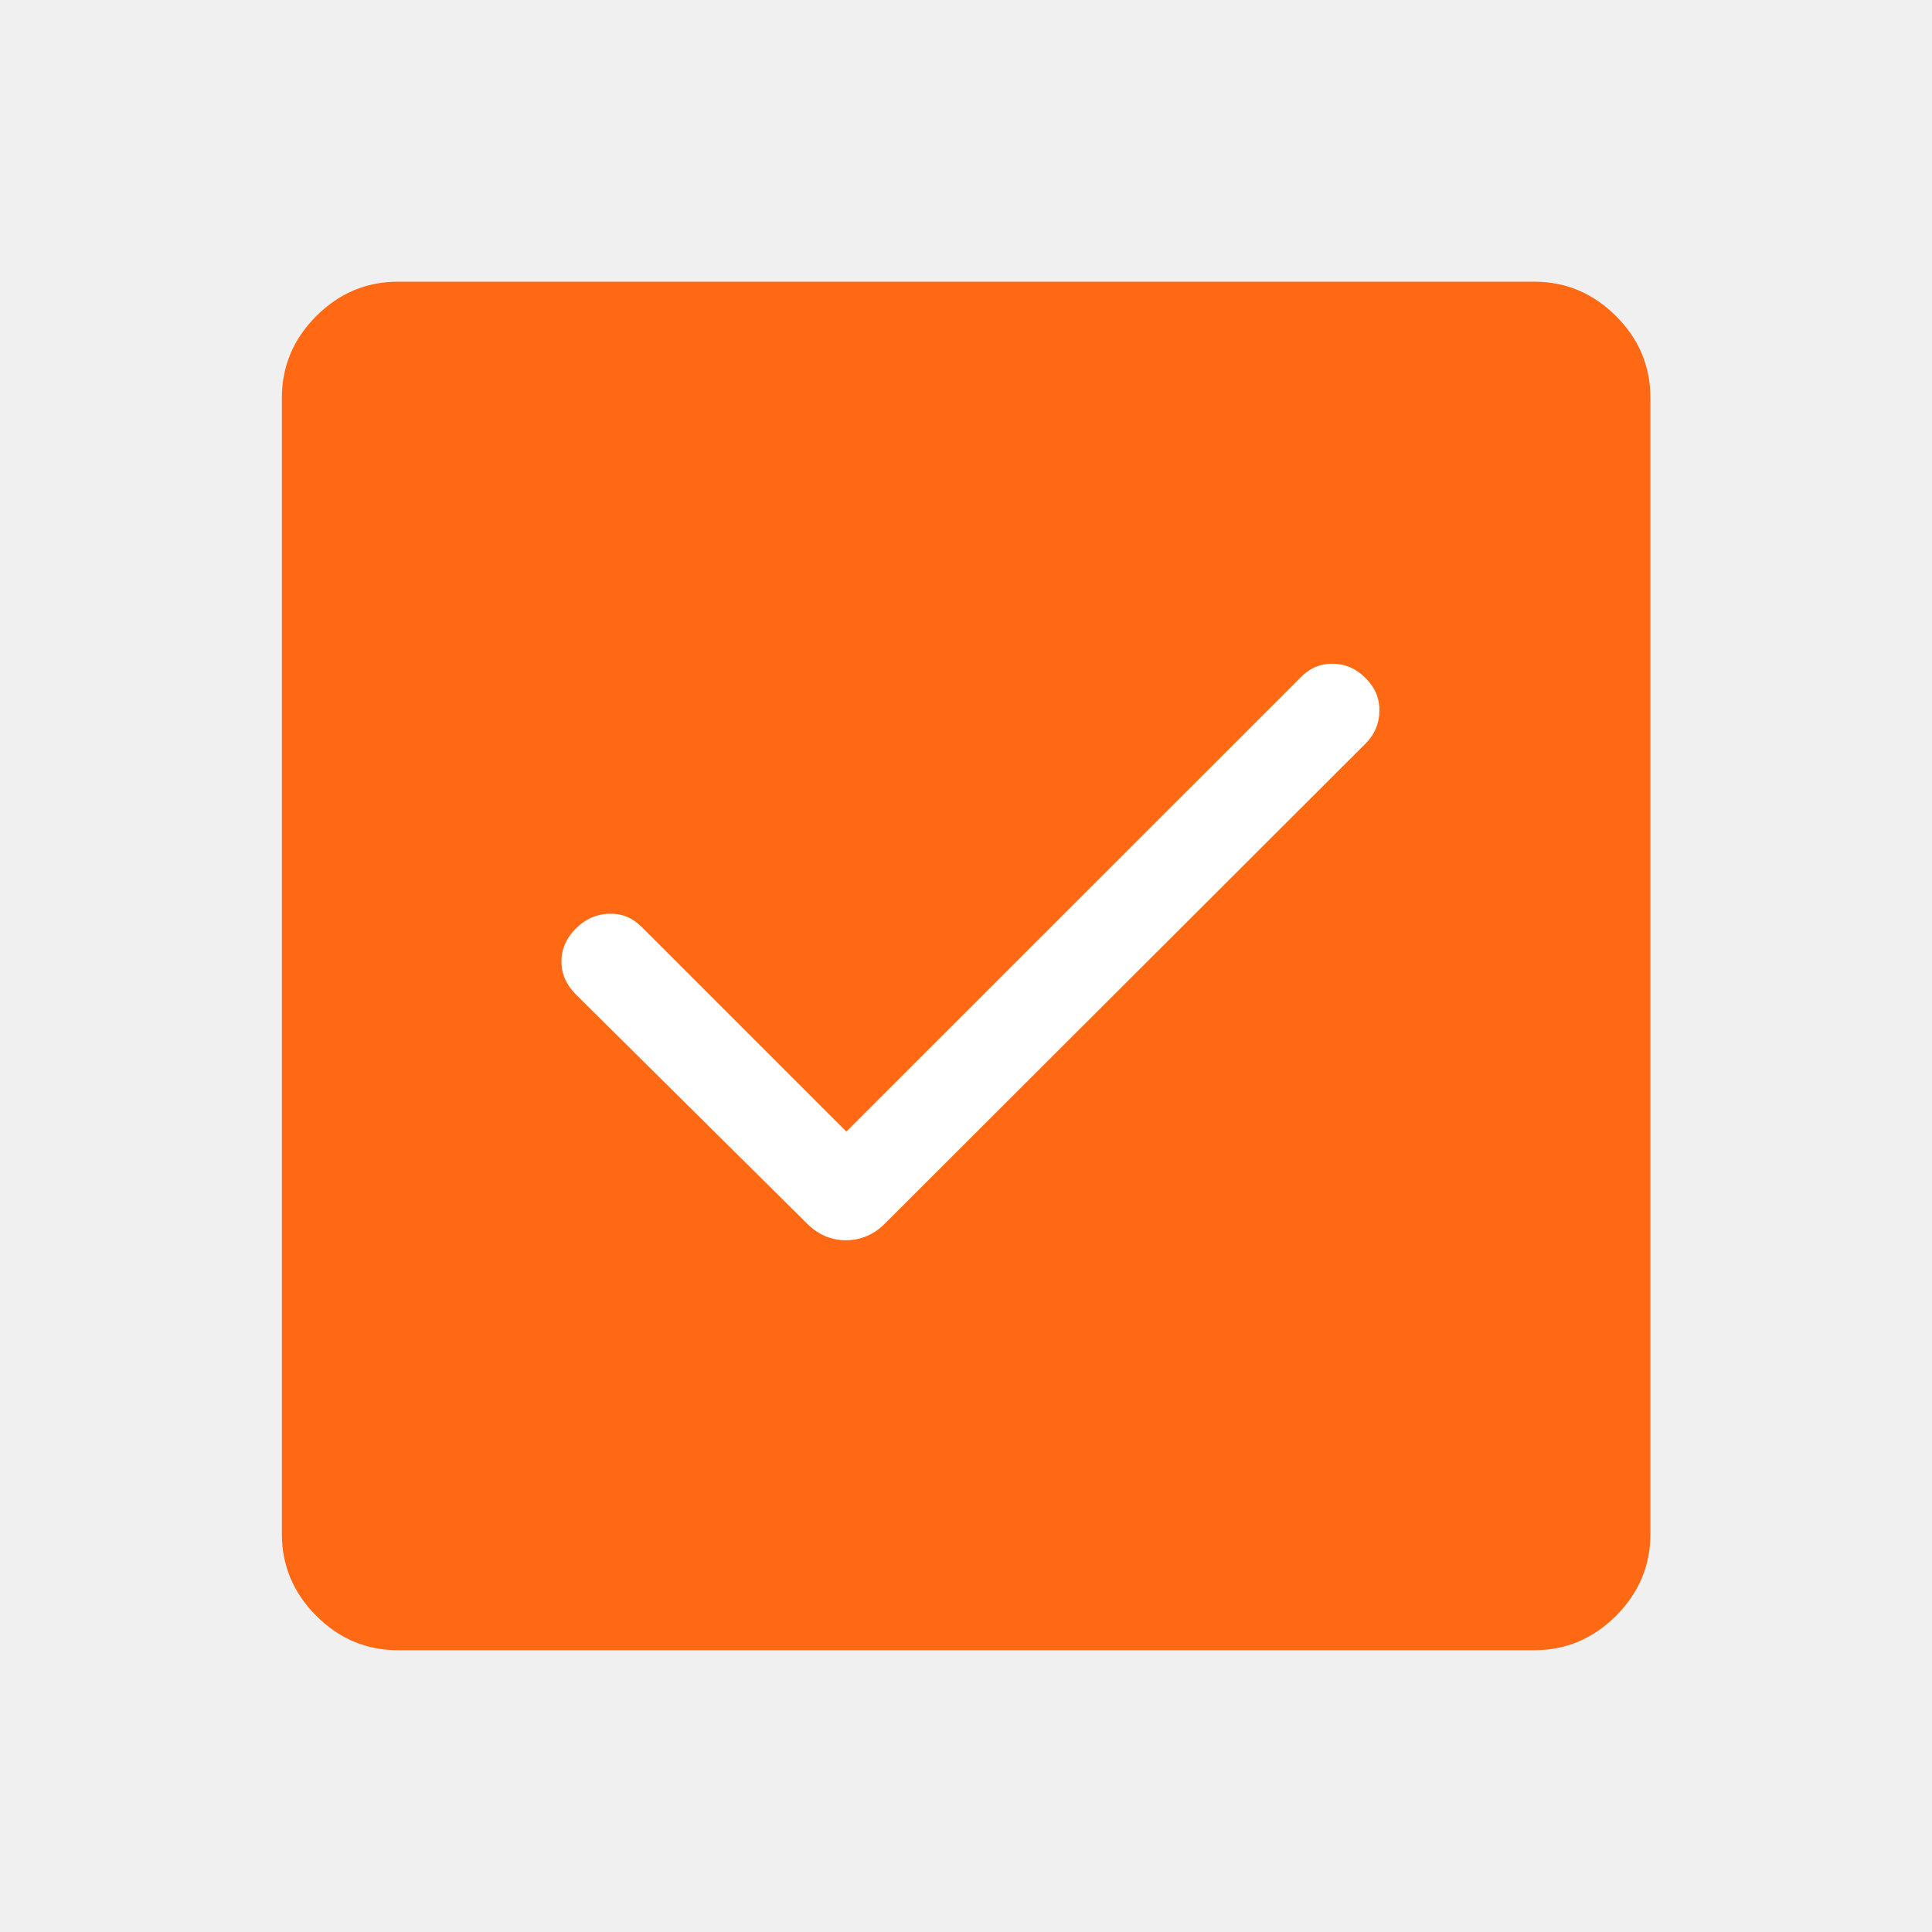
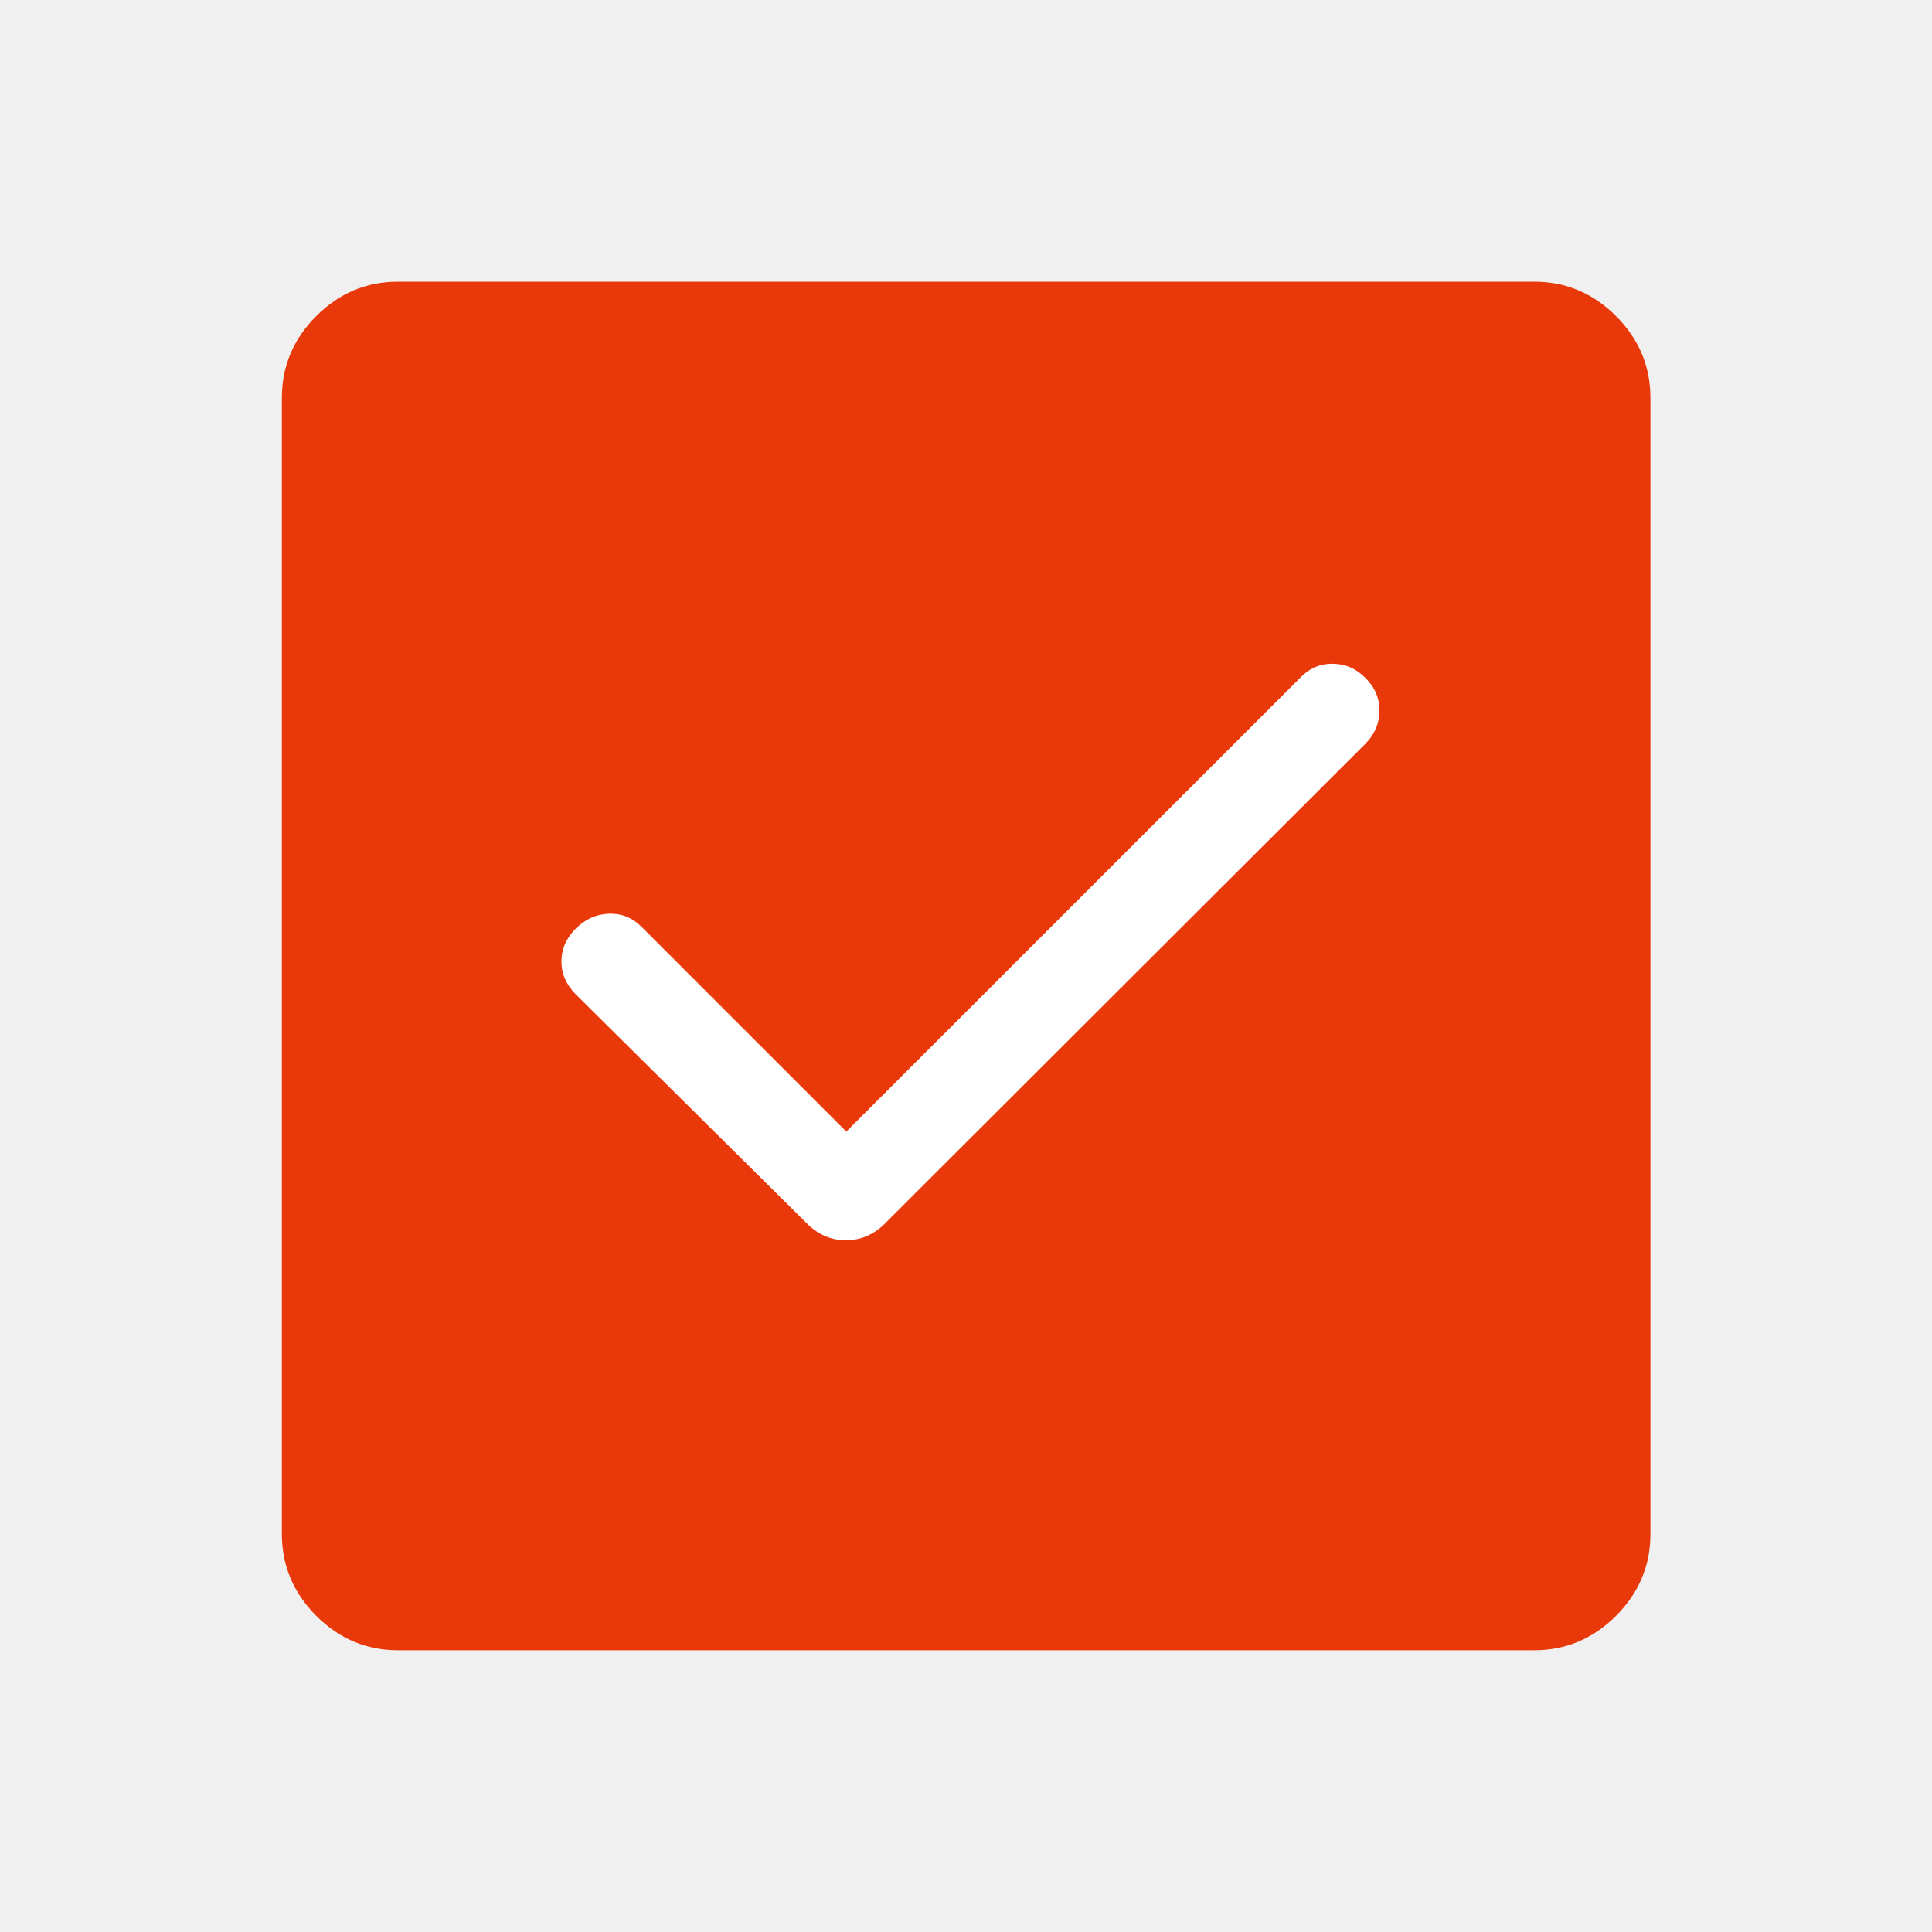
<svg xmlns="http://www.w3.org/2000/svg" width="20" height="20" viewBox="0 0 20 20" fill="none">
-   <rect x="3" y="3" width="14" height="14" rx="2" fill="#FF6914" />
-   <path d="M4.12 17.083C3.793 17.083 3.511 16.964 3.274 16.727C3.037 16.489 2.918 16.207 2.918 15.881V4.118C2.918 3.791 3.037 3.509 3.274 3.272C3.511 3.035 3.793 2.916 4.12 2.916H15.883C16.209 2.916 16.491 3.035 16.729 3.272C16.966 3.509 17.085 3.791 17.085 4.118V15.881C17.085 16.207 16.966 16.489 16.729 16.727C16.491 16.964 16.209 17.083 15.883 17.083H4.12ZM4.12 16.137H15.883C15.947 16.137 16.006 16.11 16.059 16.057C16.112 16.004 16.139 15.945 16.139 15.881V4.118C16.139 4.054 16.112 3.995 16.059 3.942C16.006 3.888 15.947 3.862 15.883 3.862H4.12C4.056 3.862 3.997 3.888 3.944 3.942C3.89 3.995 3.863 4.054 3.863 4.118V15.881C3.863 15.945 3.89 16.004 3.944 16.057C3.997 16.11 4.056 16.137 4.12 16.137Z" fill="#FF6914" />
+   <rect x="3" y="3" width="14" height="14" rx="2" fill="#e9390b" />
+   <path d="M4.12 17.083C3.793 17.083 3.511 16.964 3.274 16.727C3.037 16.489 2.918 16.207 2.918 15.881V4.118C2.918 3.791 3.037 3.509 3.274 3.272C3.511 3.035 3.793 2.916 4.12 2.916H15.883C16.209 2.916 16.491 3.035 16.729 3.272C16.966 3.509 17.085 3.791 17.085 4.118V15.881C17.085 16.207 16.966 16.489 16.729 16.727C16.491 16.964 16.209 17.083 15.883 17.083H4.12ZM4.12 16.137H15.883C15.947 16.137 16.006 16.11 16.059 16.057C16.112 16.004 16.139 15.945 16.139 15.881V4.118C16.139 4.054 16.112 3.995 16.059 3.942C16.006 3.888 15.947 3.862 15.883 3.862H4.12C4.056 3.862 3.997 3.888 3.944 3.942C3.89 3.995 3.863 4.054 3.863 4.118V15.881C3.863 15.945 3.89 16.004 3.944 16.057C3.997 16.11 4.056 16.137 4.12 16.137Z" fill="#e9390b" />
  <path d="M6.639 9.592L8.761 11.714L13.457 7.019C13.55 6.92 13.662 6.871 13.792 6.871C13.923 6.871 14.038 6.92 14.136 7.019C14.235 7.117 14.282 7.231 14.28 7.362C14.277 7.493 14.229 7.605 14.136 7.698L9.175 12.652C9.055 12.777 8.916 12.839 8.757 12.839C8.598 12.839 8.459 12.777 8.34 12.652L5.96 10.293C5.862 10.194 5.812 10.081 5.812 9.953C5.812 9.825 5.862 9.711 5.96 9.613C6.058 9.515 6.173 9.463 6.304 9.459C6.435 9.455 6.546 9.499 6.639 9.592Z" fill="white" />
</svg>
